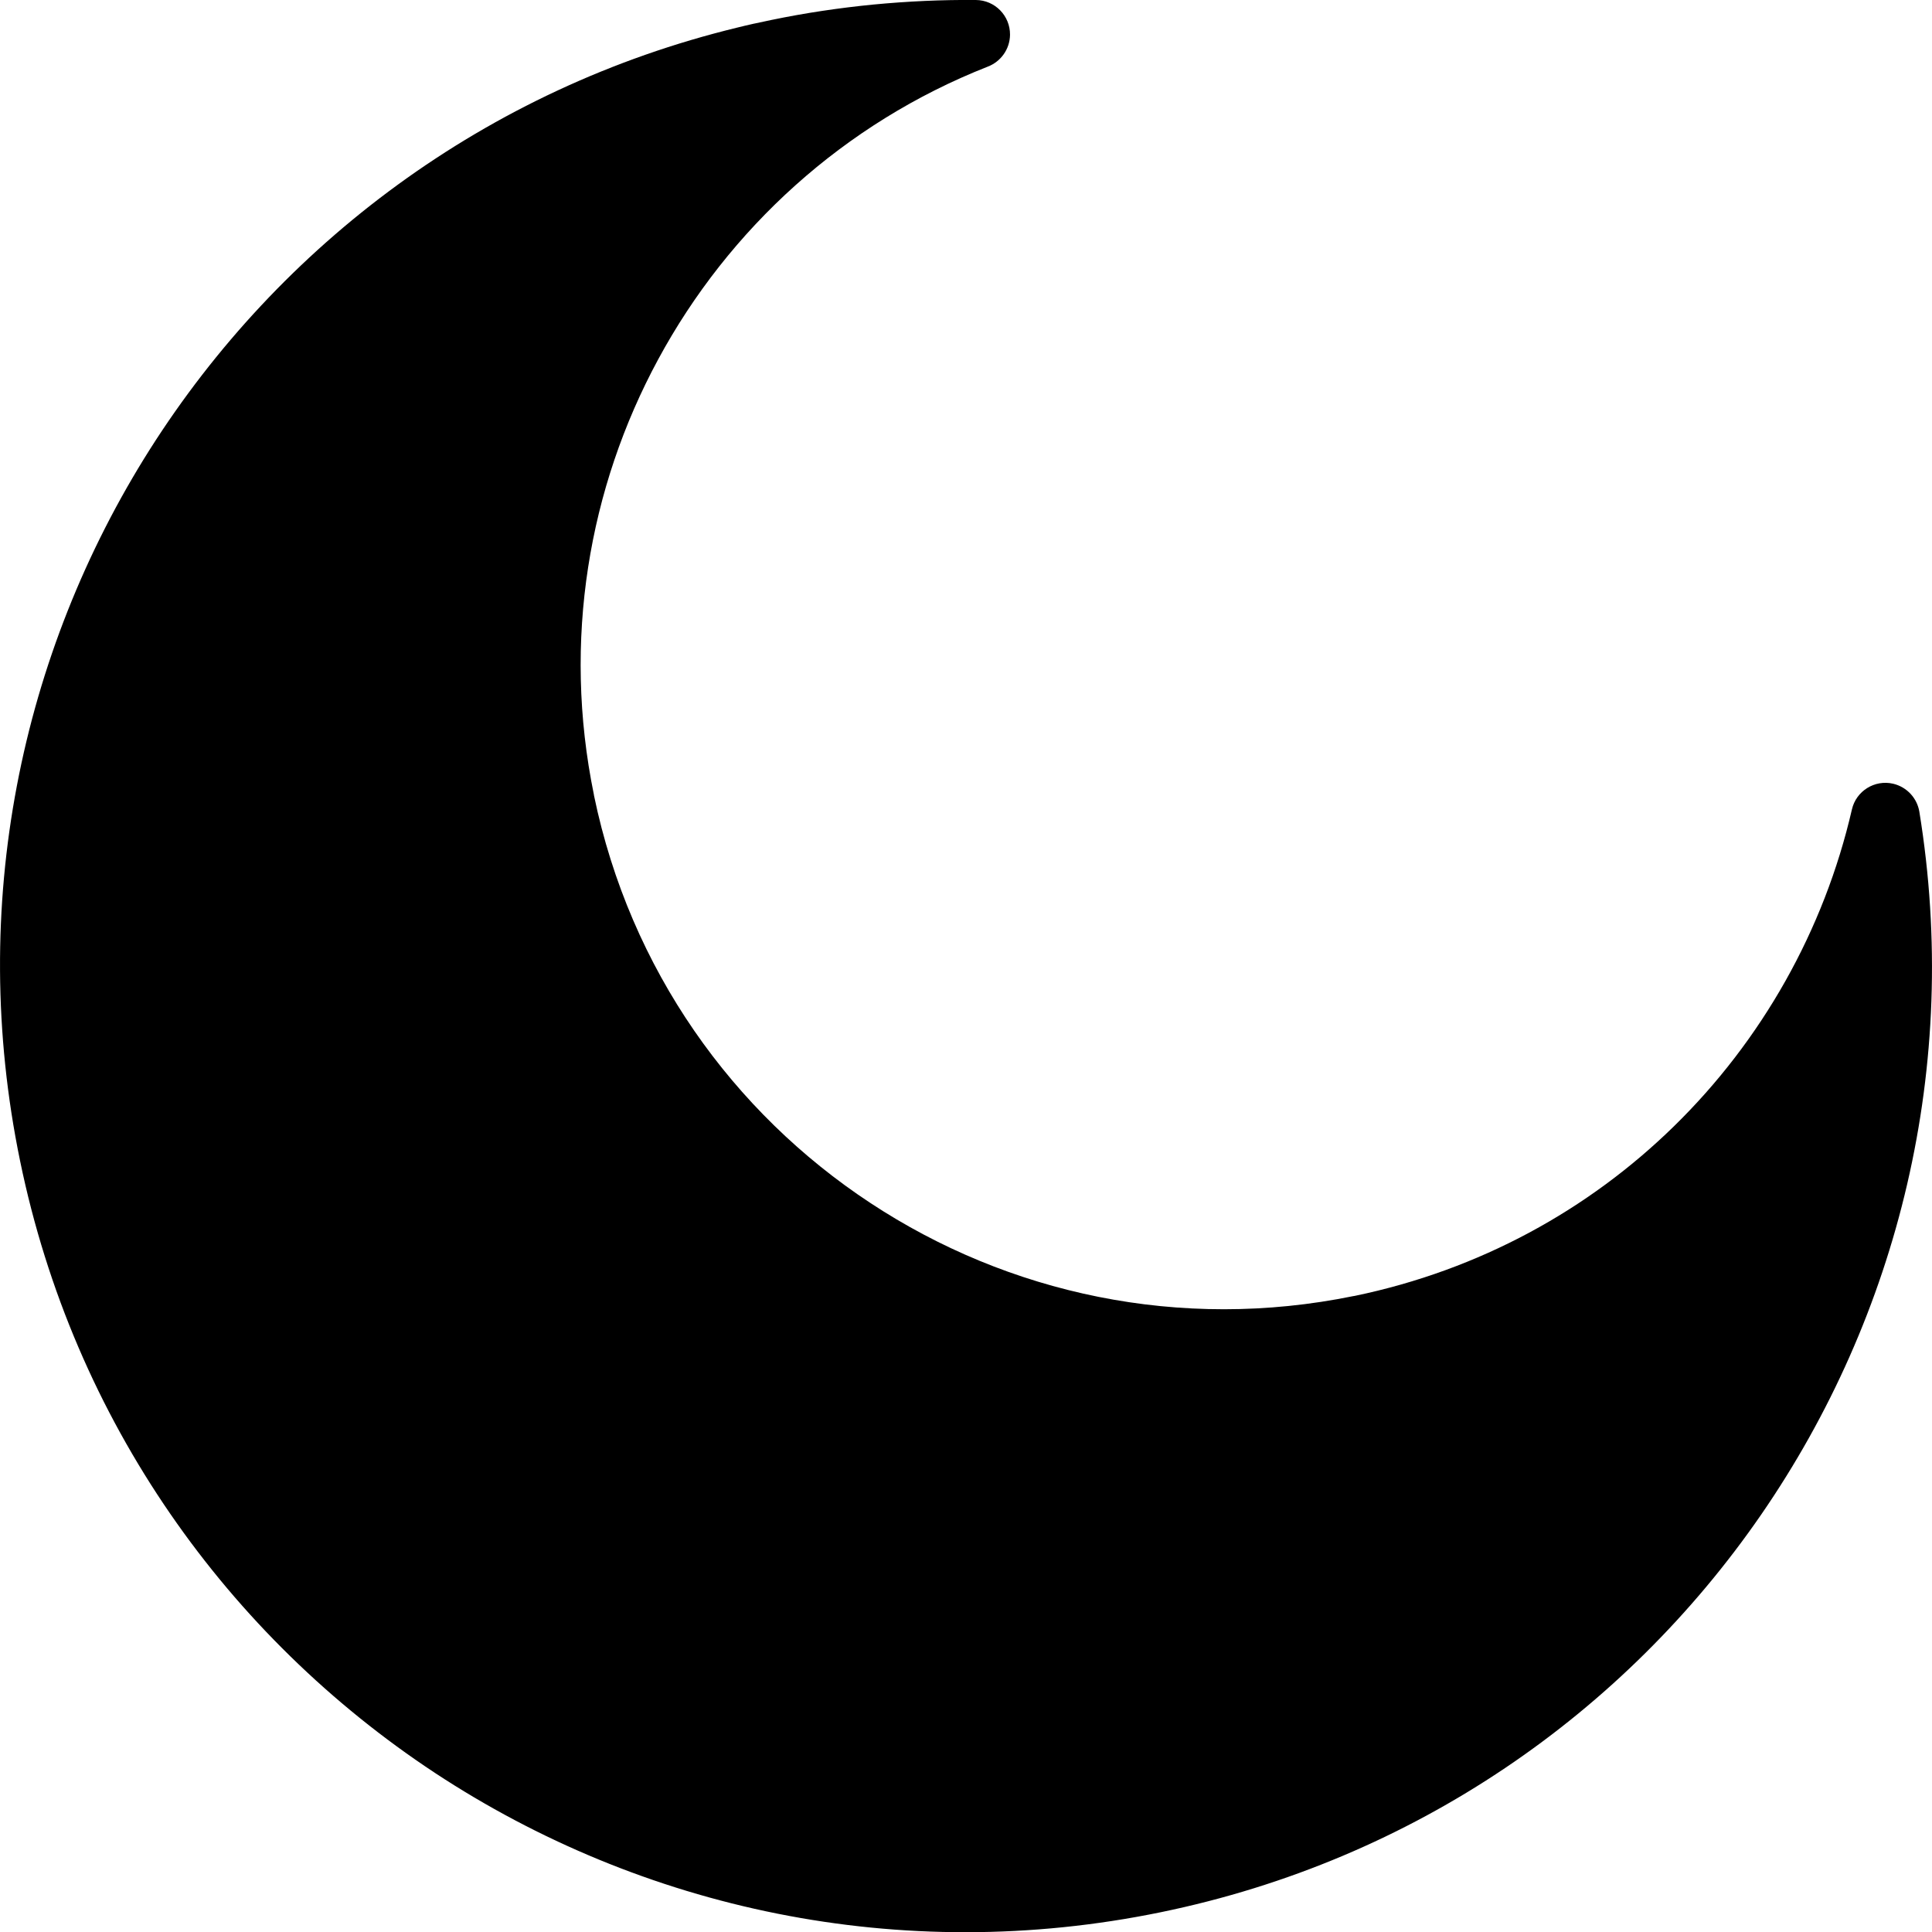
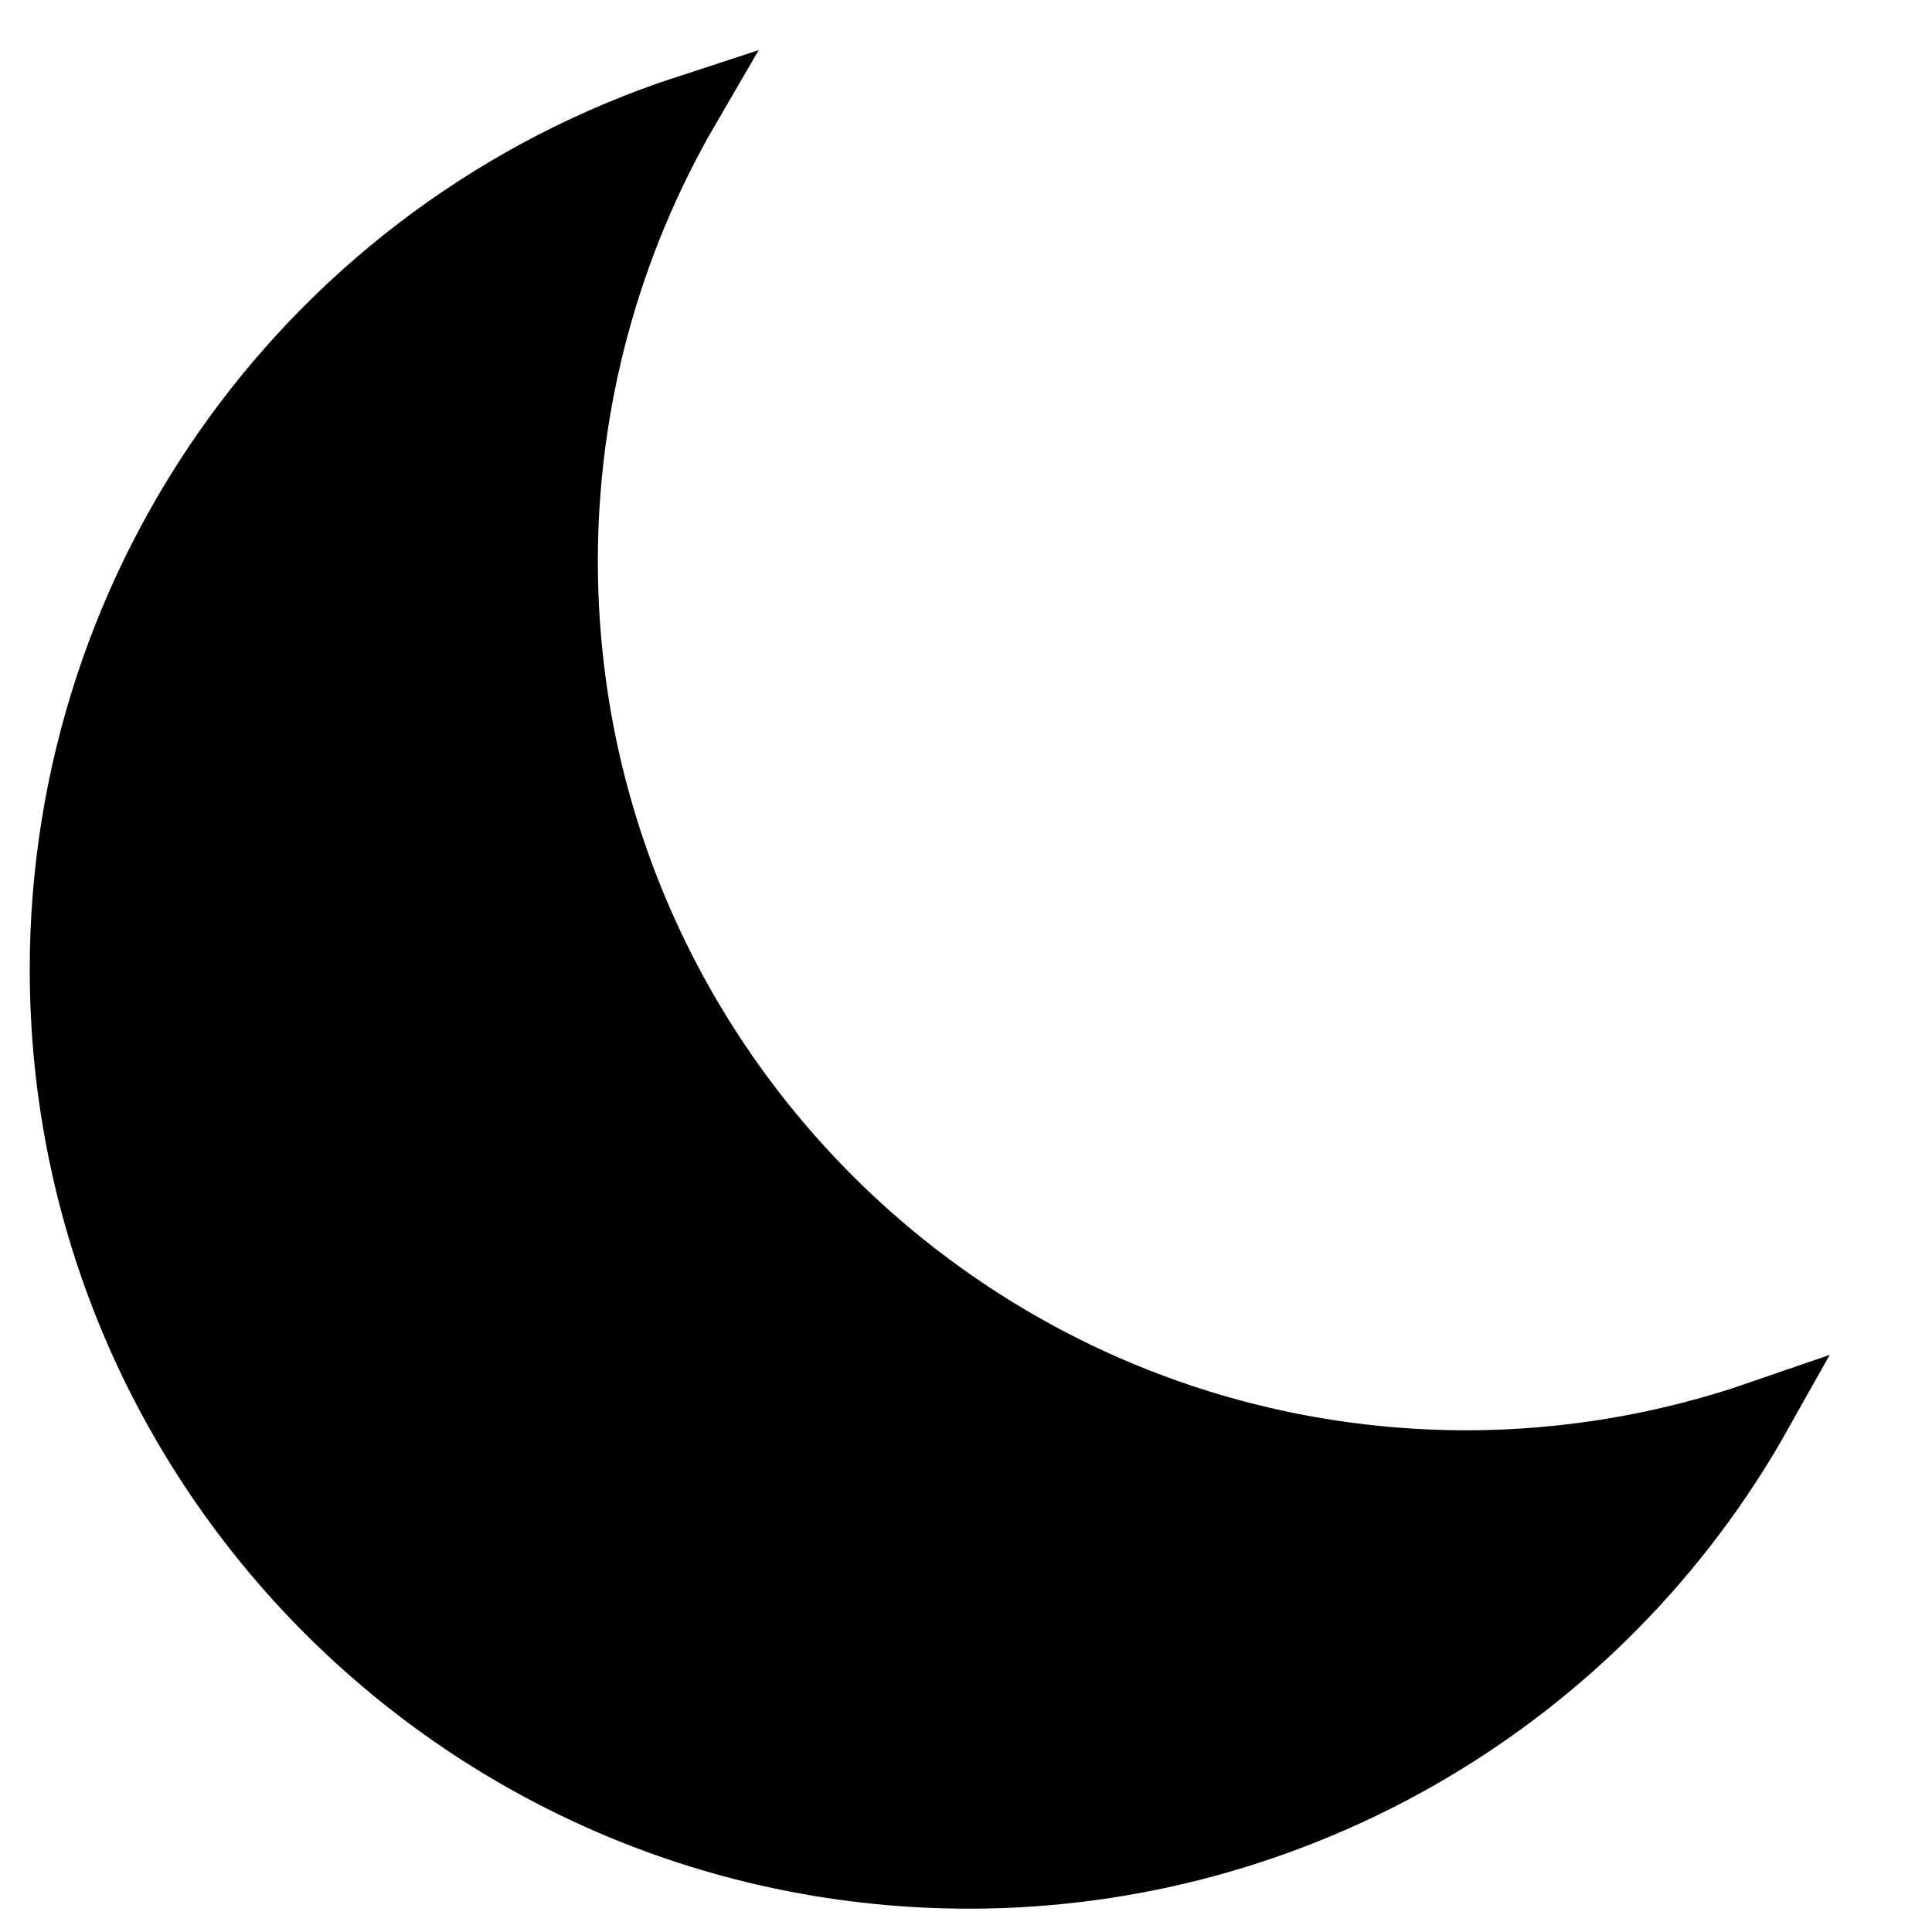
- <svg xmlns="http://www.w3.org/2000/svg" version="1.1" width="38" height="38" id="Layer_1" x="0px" y="0px" viewBox="0 0 122.88 122.89" style="enable-background:new 0 0 122.88 122.89" xml:space="preserve">
-   <g>
-     <path d="M49.06,1.27c2.17-0.45,4.34-0.77,6.48-0.98c2.2-0.21,4.38-0.31,6.53-0.29c1.21,0.01,2.18,1,2.17,2.21 c-0.01,0.93-0.6,1.72-1.42,2.03c-9.15,3.6-16.47,10.31-20.96,18.62c-4.42,8.17-6.1,17.88-4.09,27.68l0.01,0.07 c2.29,11.06,8.83,20.15,17.58,25.91c8.74,5.76,19.67,8.18,30.73,5.92l0.07-0.01c7.96-1.65,14.89-5.49,20.3-10.78 c5.6-5.47,9.56-12.48,11.33-20.16c0.27-1.18,1.45-1.91,2.62-1.64c0.89,0.21,1.53,0.93,1.67,1.78c2.64,16.2-1.35,32.07-10.06,44.71 c-8.67,12.58-22.03,21.97-38.18,25.29c-16.62,3.42-33.05-0.22-46.18-8.86C14.52,104.1,4.69,90.45,1.27,73.83 C-2.07,57.6,1.32,41.55,9.53,28.58C17.78,15.57,30.88,5.64,46.91,1.75c0.31-0.08,0.67-0.16,1.06-0.25l0.01,0l0,0L49.06,1.27 L49.06,1.27z" />
+ <svg xmlns="http://www.w3.org/2000/svg" width="256" height="256" viewBox="0 0 67.733 67.733" version="1.1" id="svg5">
+   <defs id="defs2" />
+   <g id="layer1">
+     <path id="path236" style="fill:#000000;stroke:#000000;stroke-width:2.277" d="M 24.112 3.766 A 31.798 31.798 0 0 0 2.181 33.979 A 31.798 31.798 0 0 0 33.979 65.777 A 31.798 31.798 0 0 0 61.688 49.554 A 31.619 31.619 0 0 1 51.44 51.283 A 31.619 31.619 0 0 1 19.821 19.664 A 31.619 31.619 0 0 1 24.112 3.766 z " />
  </g>
</svg>
